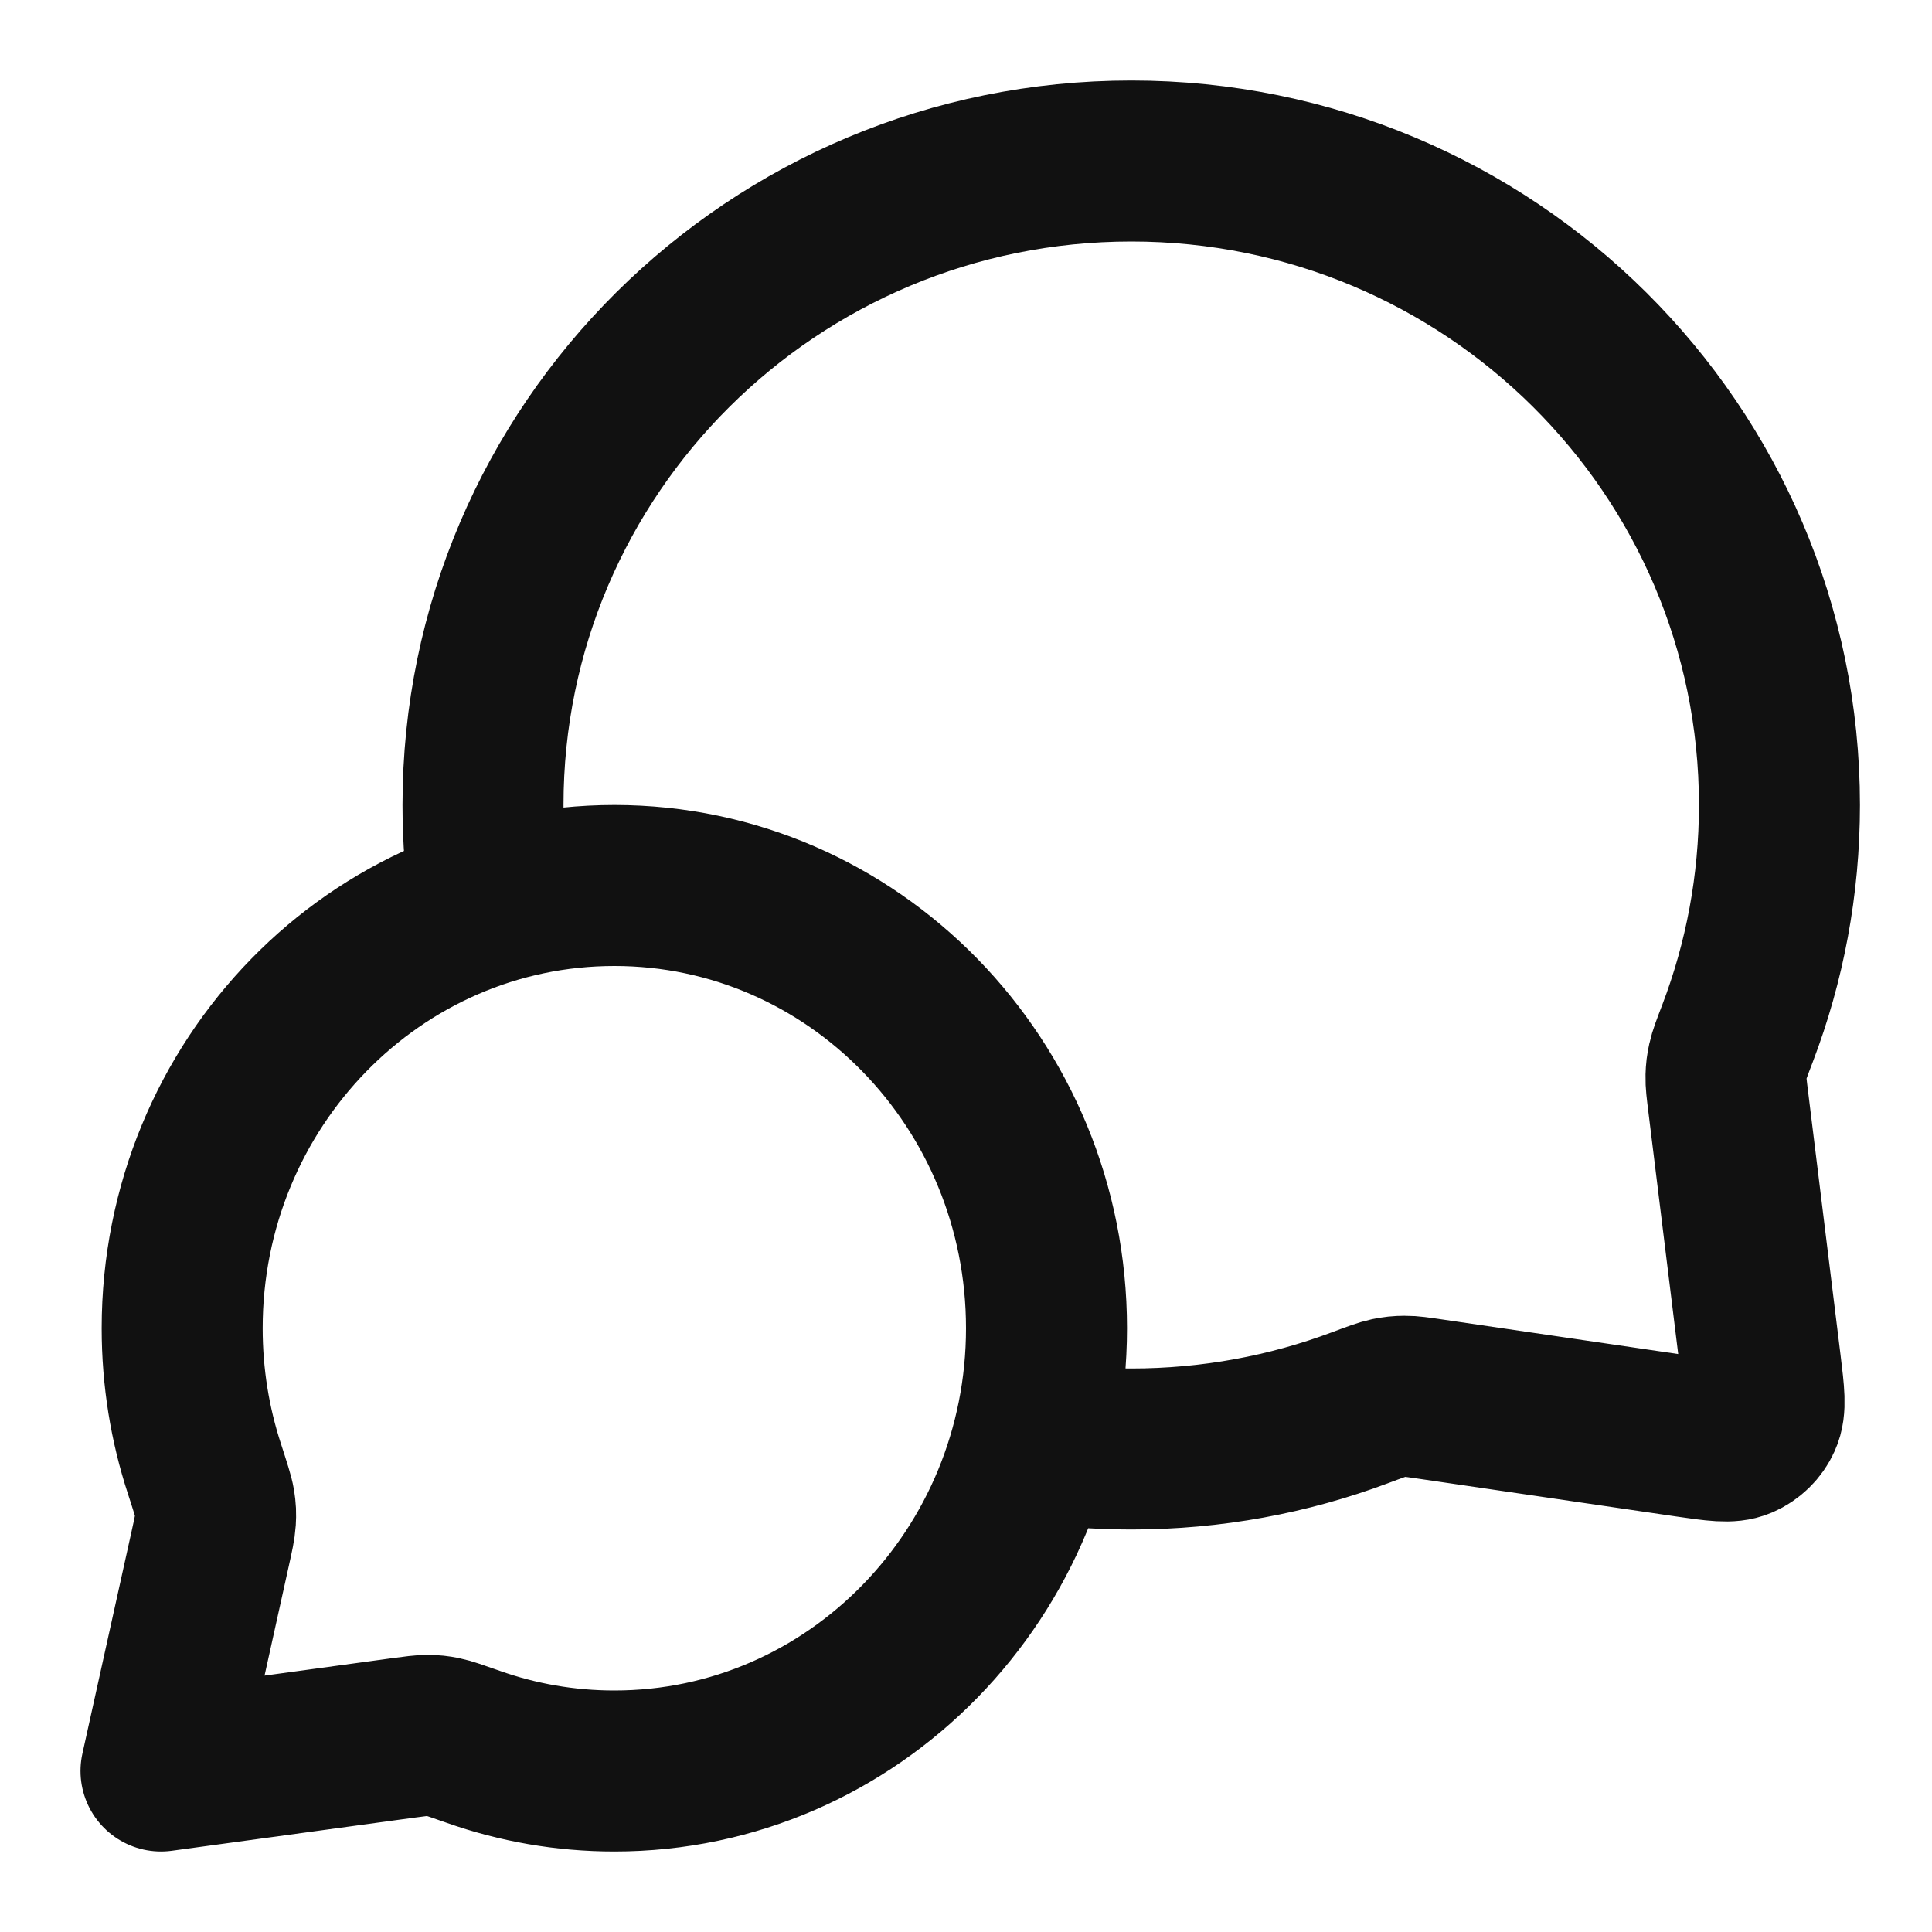
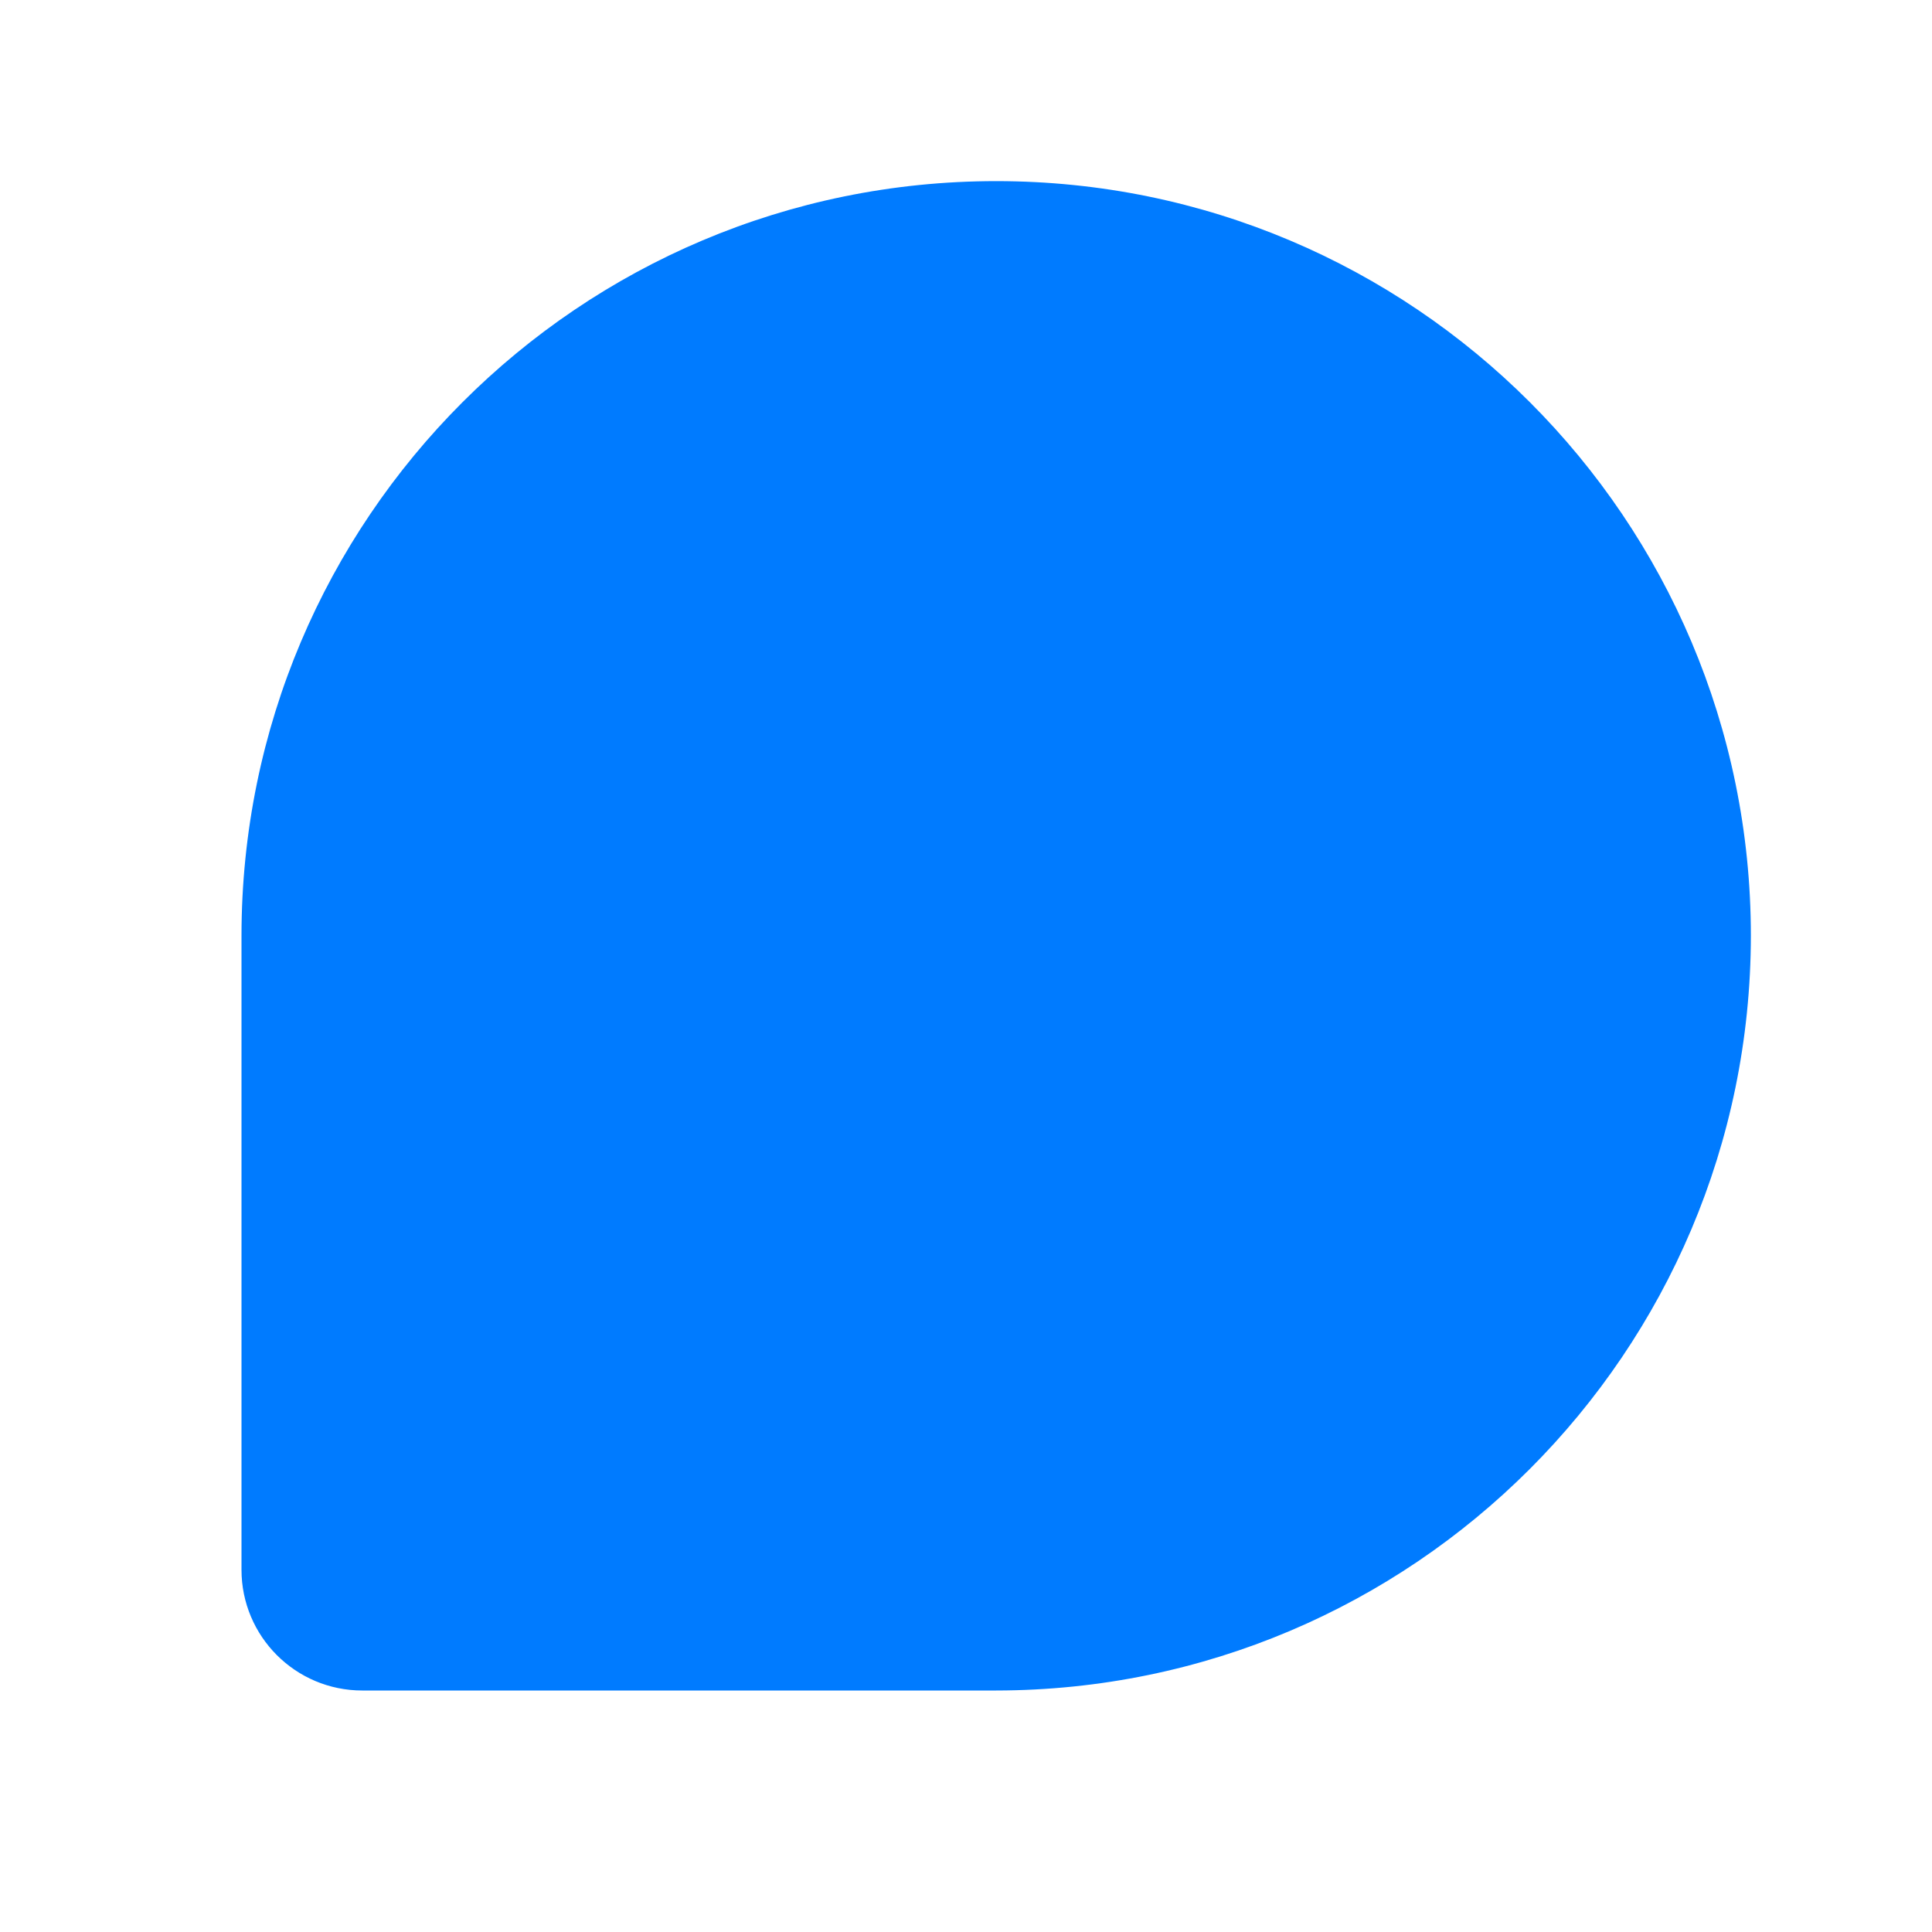
- <svg xmlns="http://www.w3.org/2000/svg" width="30" height="30" viewBox="0 0 24 24" fill="none">
-   <path d="M6.094 11.229C6.032 10.828 6 10.418 6 10C6 5.582 9.605 2 14.053 2C18.5 2 22.105 5.582 22.105 10C22.105 10.998 21.921 11.954 21.585 12.835C21.515 13.018 21.48 13.109 21.465 13.18C21.449 13.251 21.443 13.301 21.441 13.373C21.439 13.447 21.449 13.527 21.469 13.688L21.872 16.959C21.915 17.312 21.937 17.489 21.878 17.618C21.827 17.731 21.735 17.82 21.621 17.869C21.491 17.925 21.315 17.899 20.962 17.848L17.776 17.381C17.61 17.357 17.527 17.344 17.451 17.345C17.376 17.345 17.325 17.351 17.251 17.366C17.177 17.382 17.082 17.417 16.893 17.488C16.01 17.819 15.052 18 14.053 18C13.634 18 13.224 17.968 12.823 17.907M7.632 22C10.597 22 13 19.538 13 16.5C13 13.462 10.597 11 7.632 11C4.667 11 2.263 13.462 2.263 16.5C2.263 17.111 2.36 17.698 2.54 18.247C2.615 18.479 2.653 18.595 2.666 18.674C2.679 18.757 2.681 18.803 2.676 18.887C2.671 18.967 2.651 19.057 2.611 19.238L2 22L4.995 21.591C5.158 21.569 5.24 21.558 5.311 21.558C5.387 21.558 5.426 21.563 5.5 21.577C5.57 21.591 5.674 21.628 5.882 21.701C6.431 21.895 7.019 22 7.632 22Z" stroke="#111111" stroke-width="2" stroke-linecap="round" stroke-linejoin="round" />
+ <svg xmlns="http://www.w3.org/2000/svg" width="32" height="32" fill="#007bff" viewBox="0 0 256 256">
+   <path d="M232,124A100.11,100.11,0,0,1,132,224H48a16,16,0,0,1-16-16V124a100,100,0,0,1,200,0Z" />
</svg>
